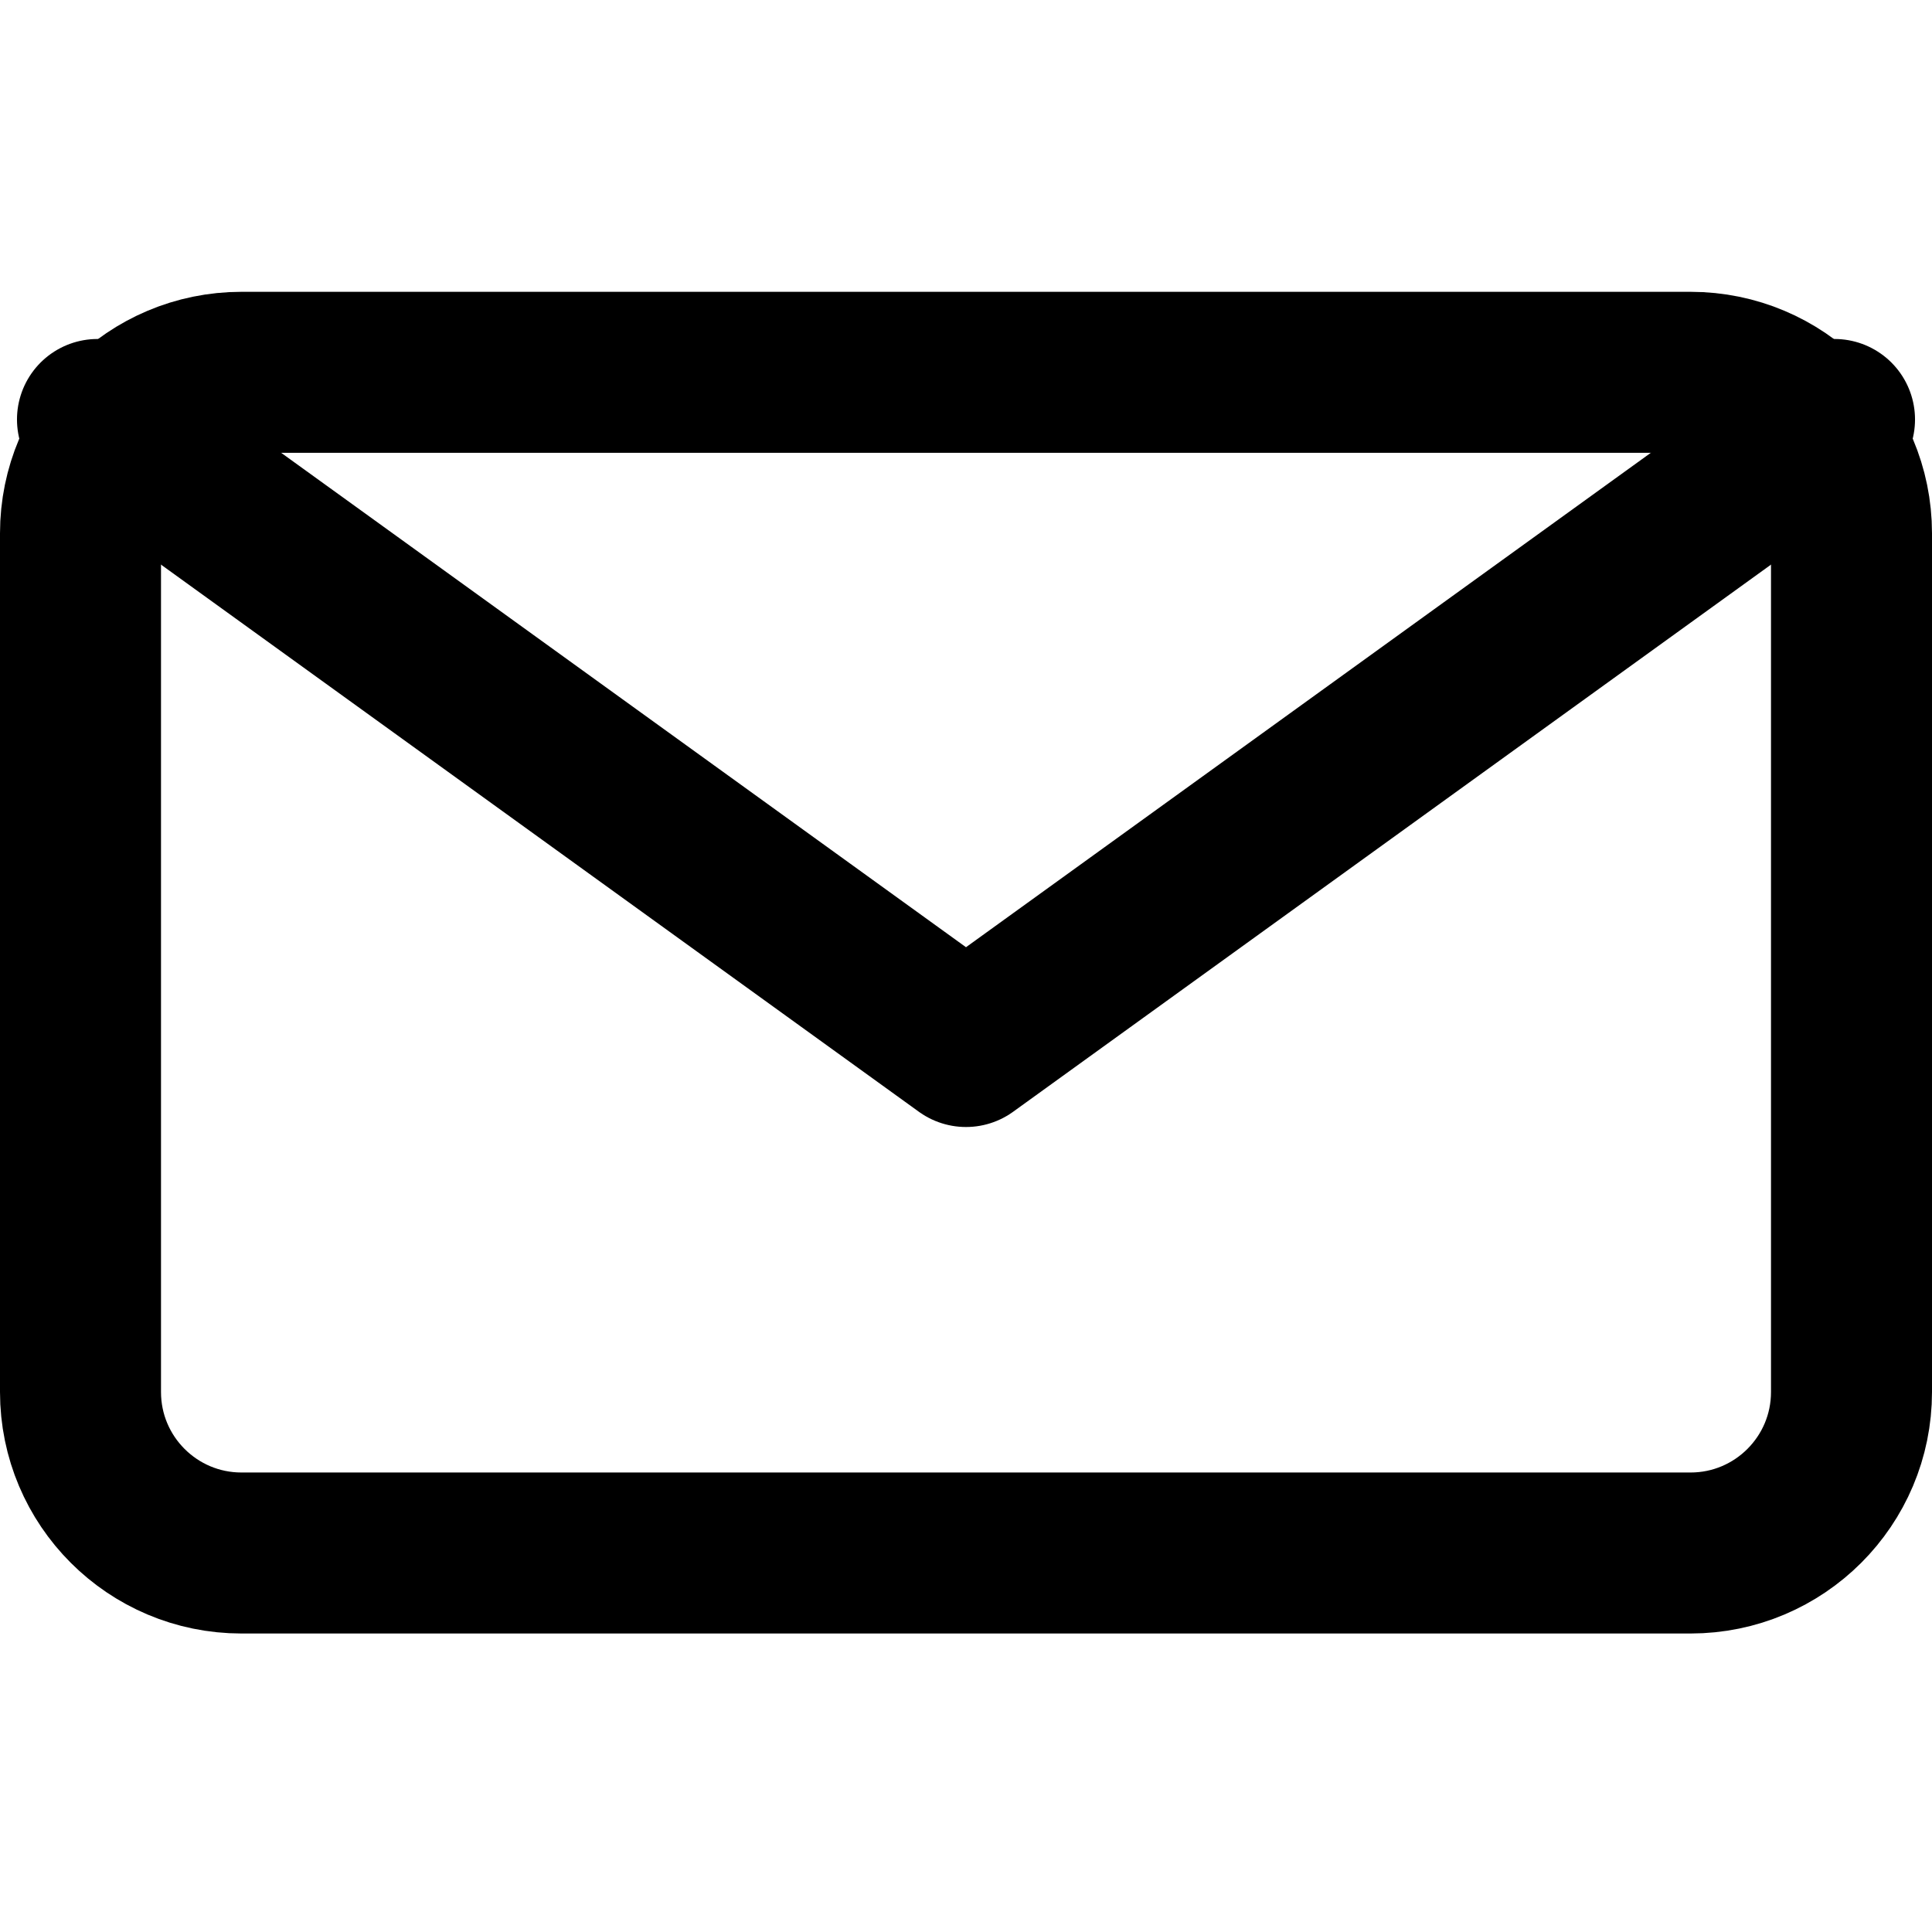
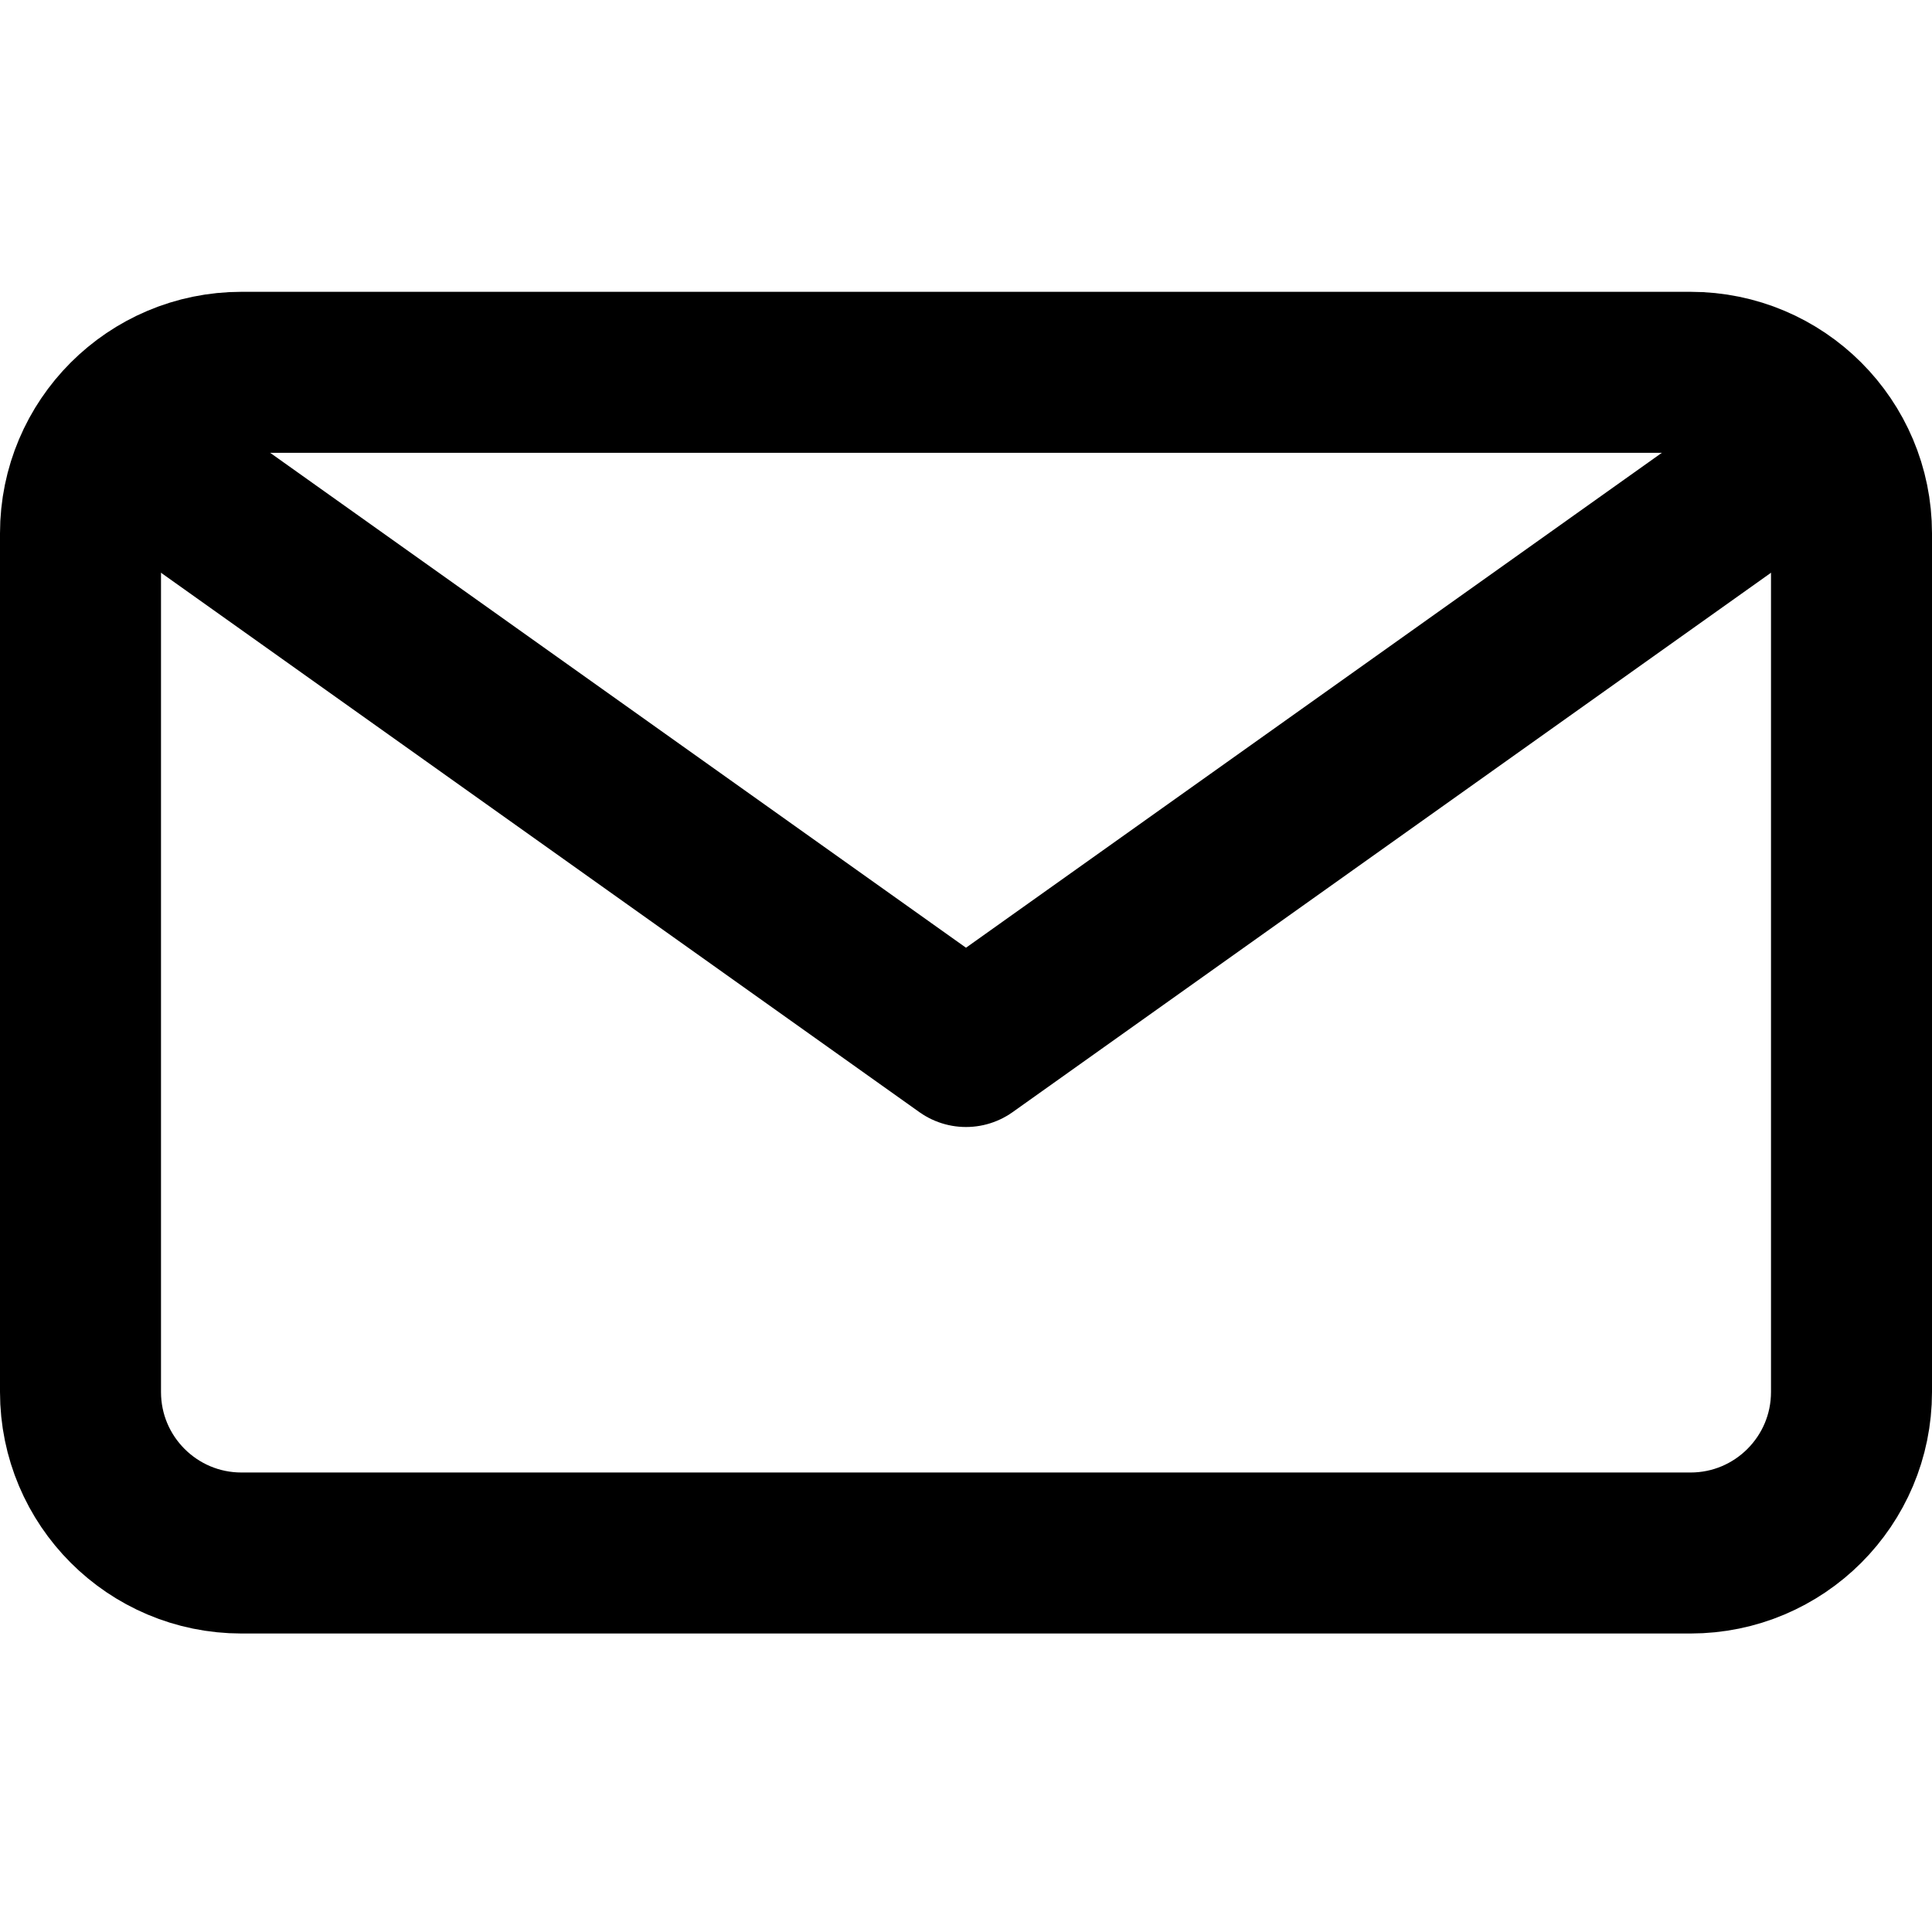
<svg xmlns="http://www.w3.org/2000/svg" width="100%" height="100%" viewBox="0 -4 24 24" fill="none" stroke="currentColor" stroke-width="2" stroke-linecap="round" stroke-linejoin="round" overflow="visible">
  <rect x="1" y="0.625" width="22" height="14.667" rx="2" />
-   <path d="M1.211 1.211L12 9L22.789 1.211" />
+   <path d="M1.611 1.611L12 9L22.389 1.611" />
</svg>
